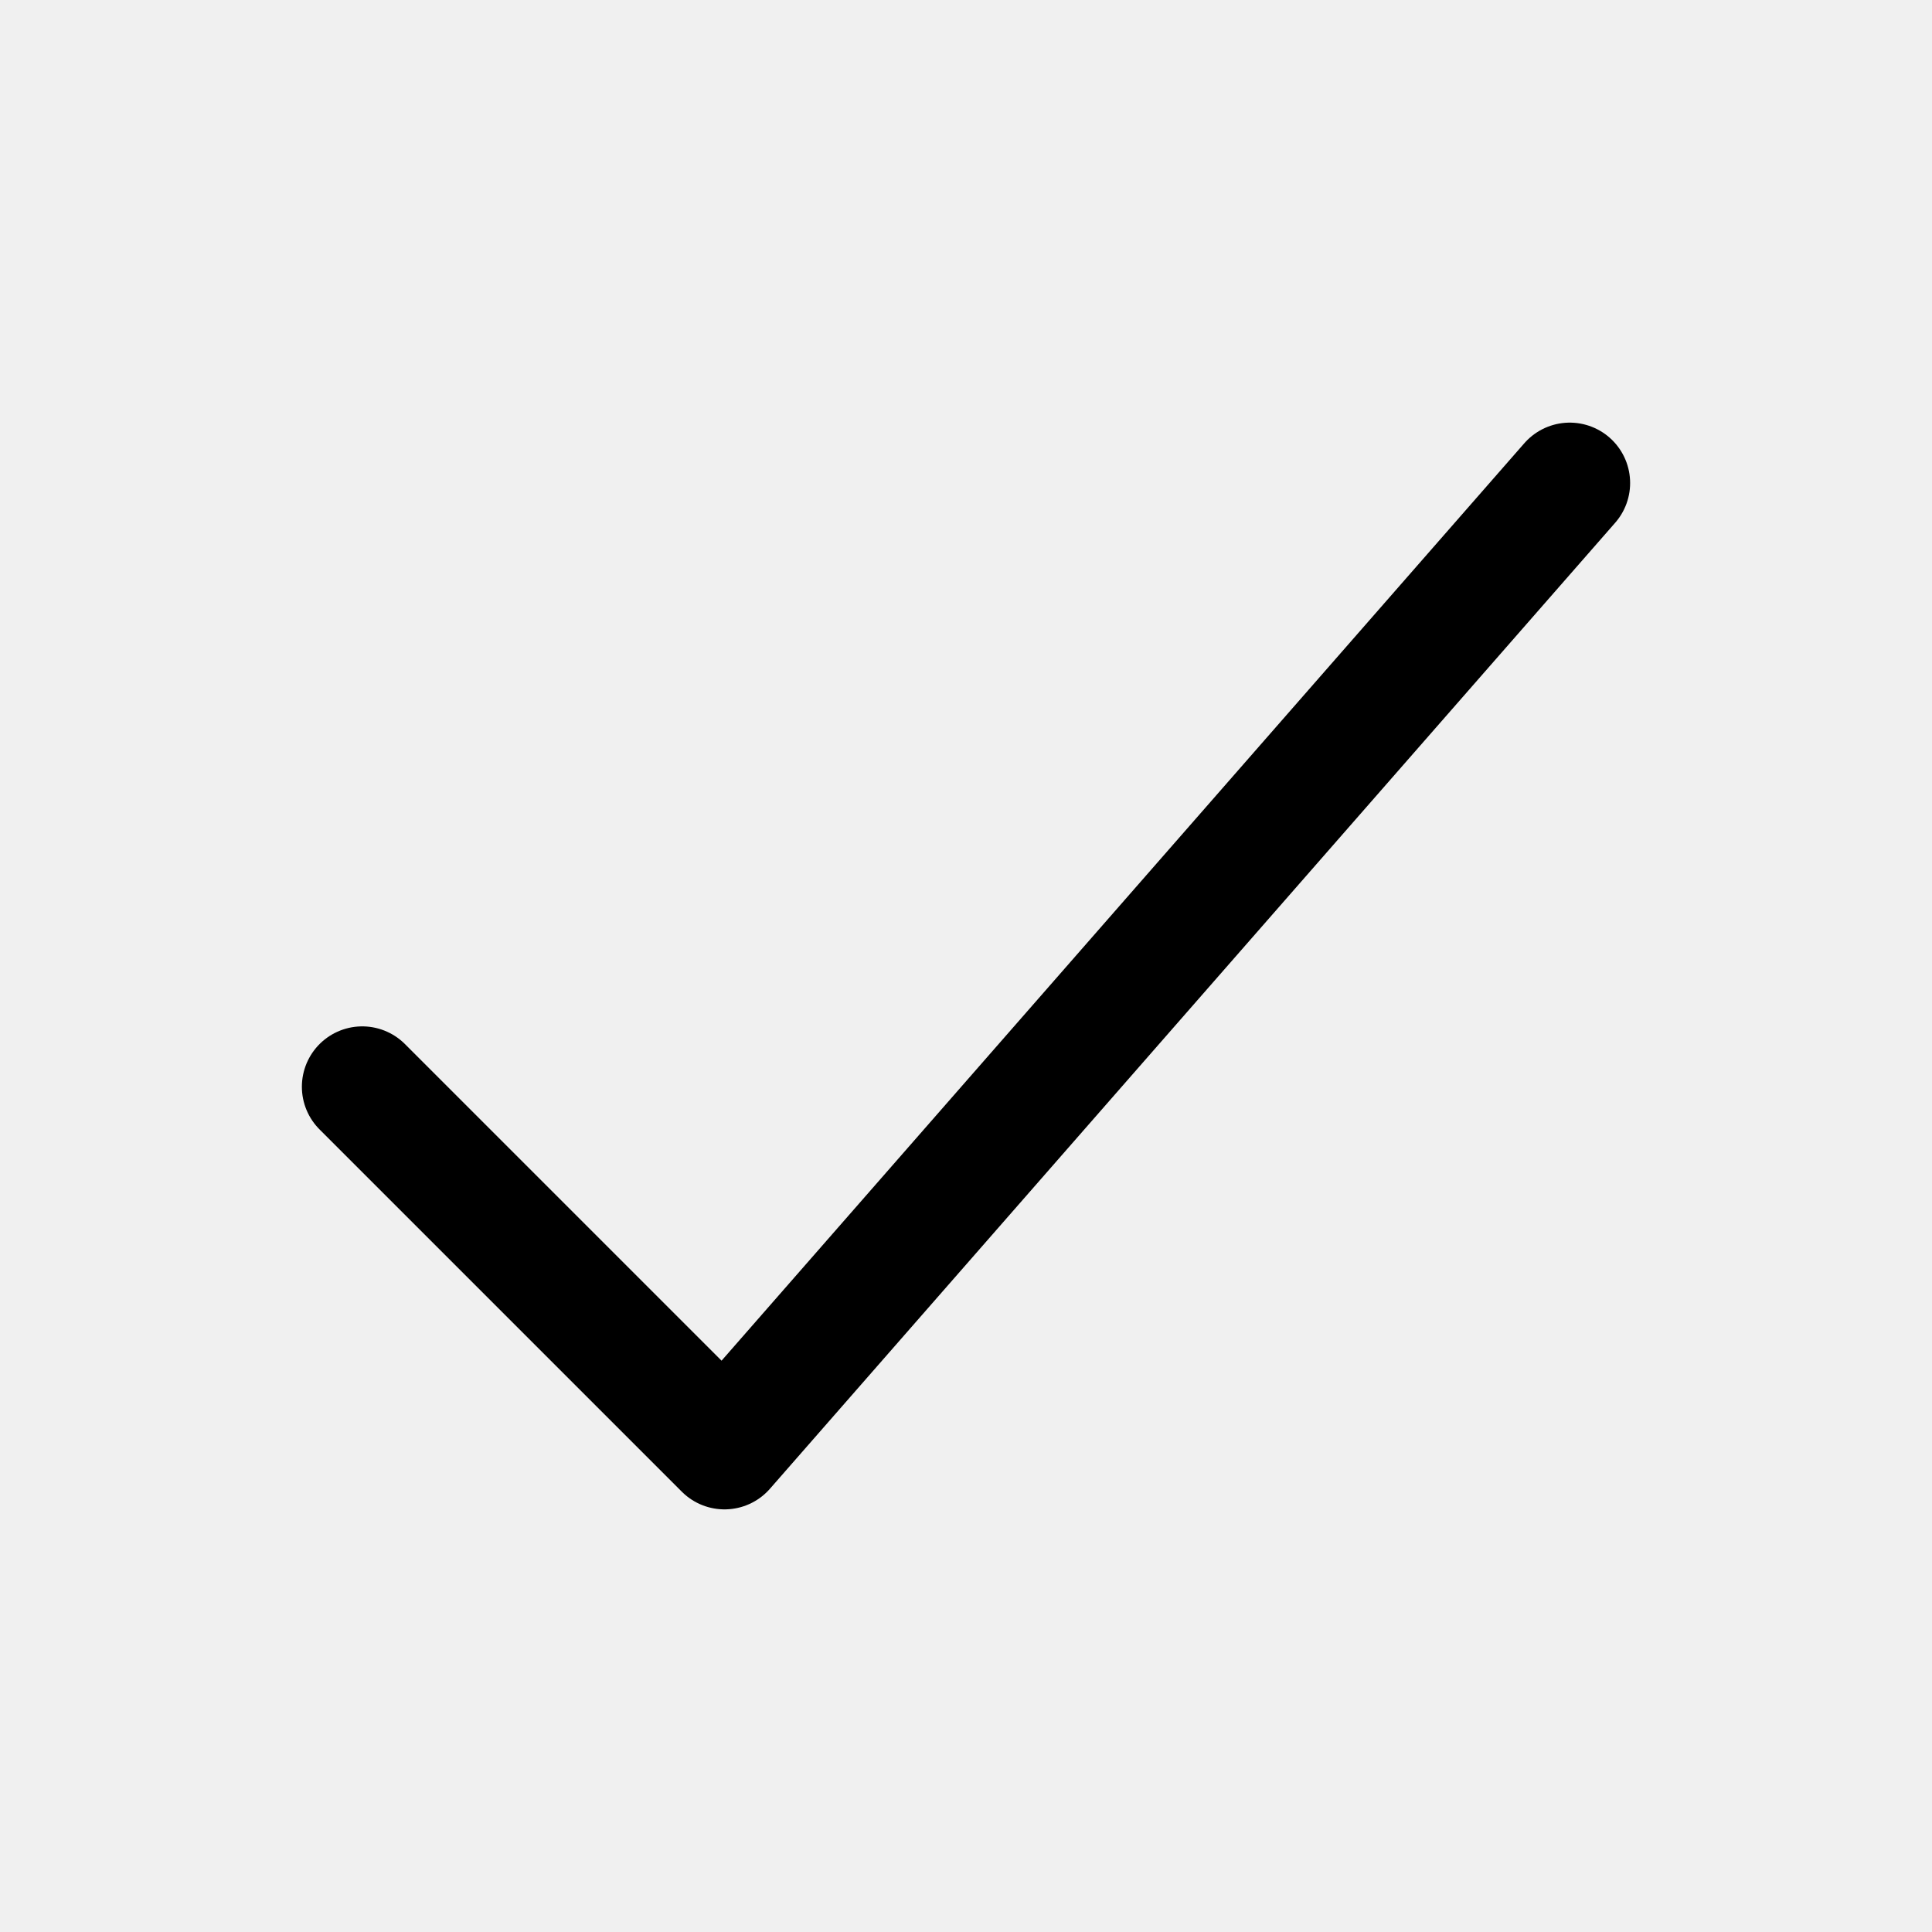
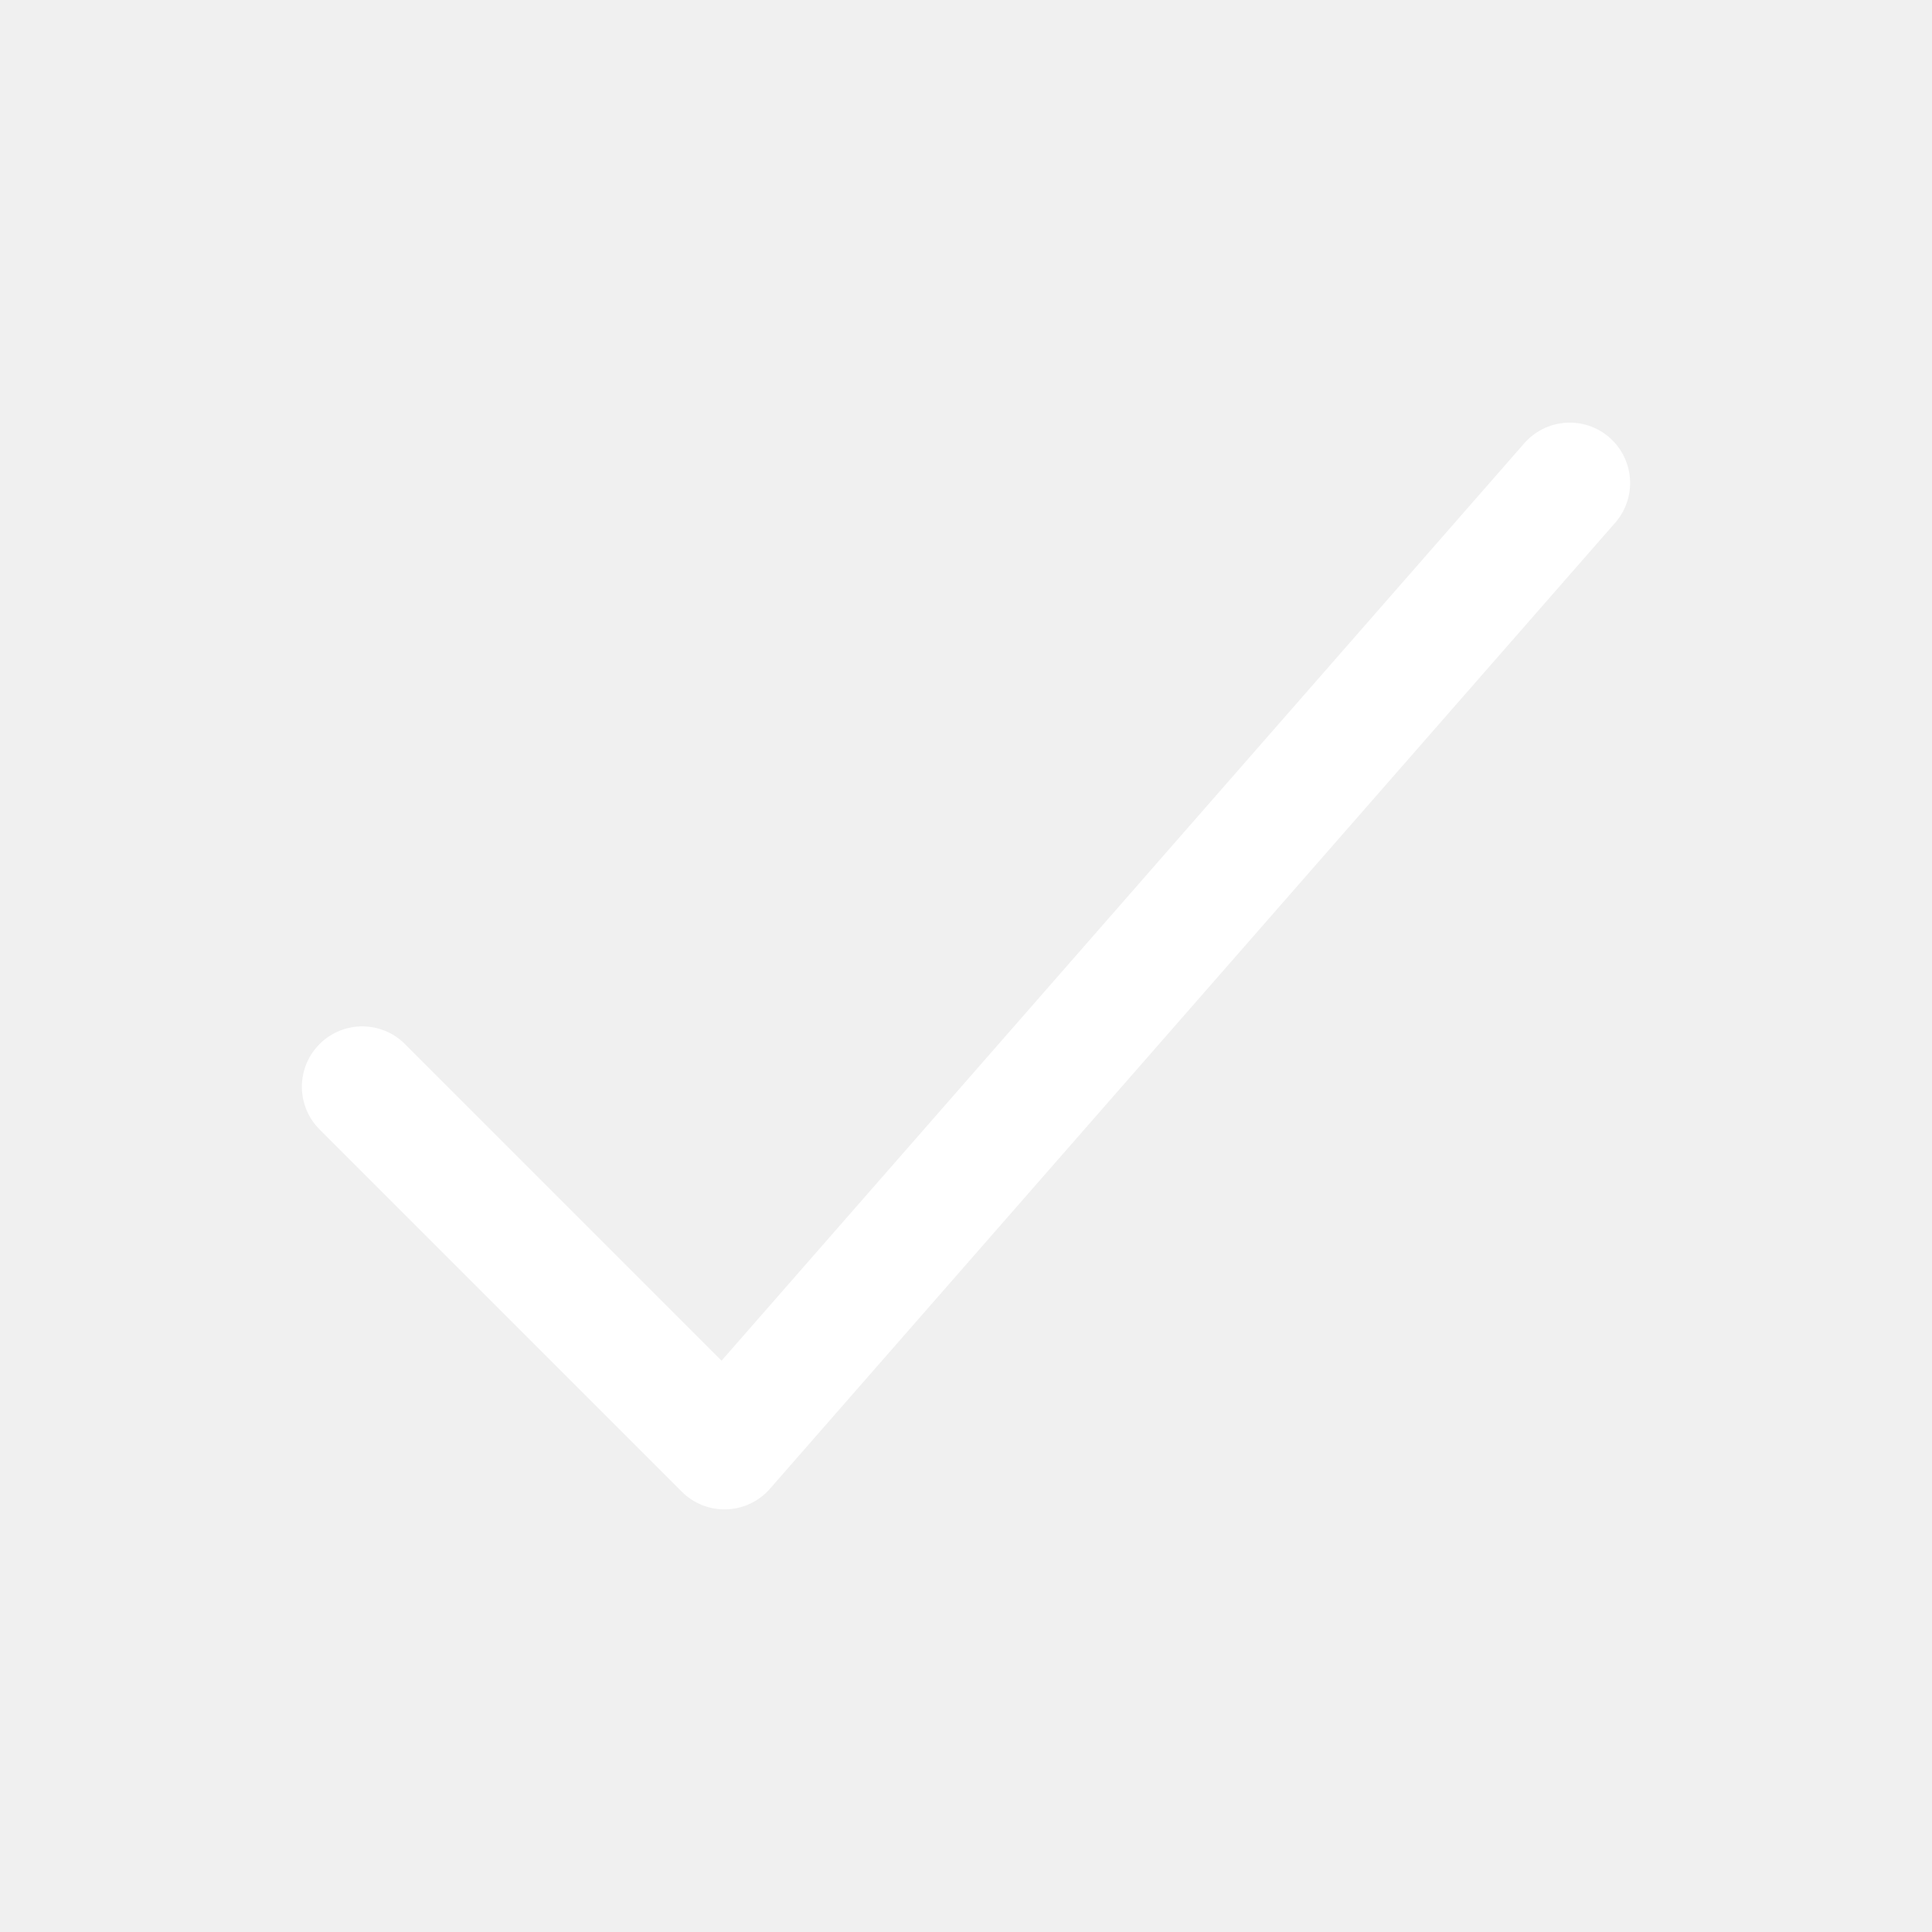
<svg xmlns="http://www.w3.org/2000/svg" class="ionicon" viewBox="0 0 512 512">
-   <path fill="none" stroke="currentColor" stroke-linecap="round" stroke-linejoin="round" stroke-width="32" d="M416 128L192 384l-96-96" />
+   <path fill="none" stroke="white" stroke-linecap="round" stroke-linejoin="round" stroke-width="32" d="M416 128L192 384l-96-96" />
</svg>
